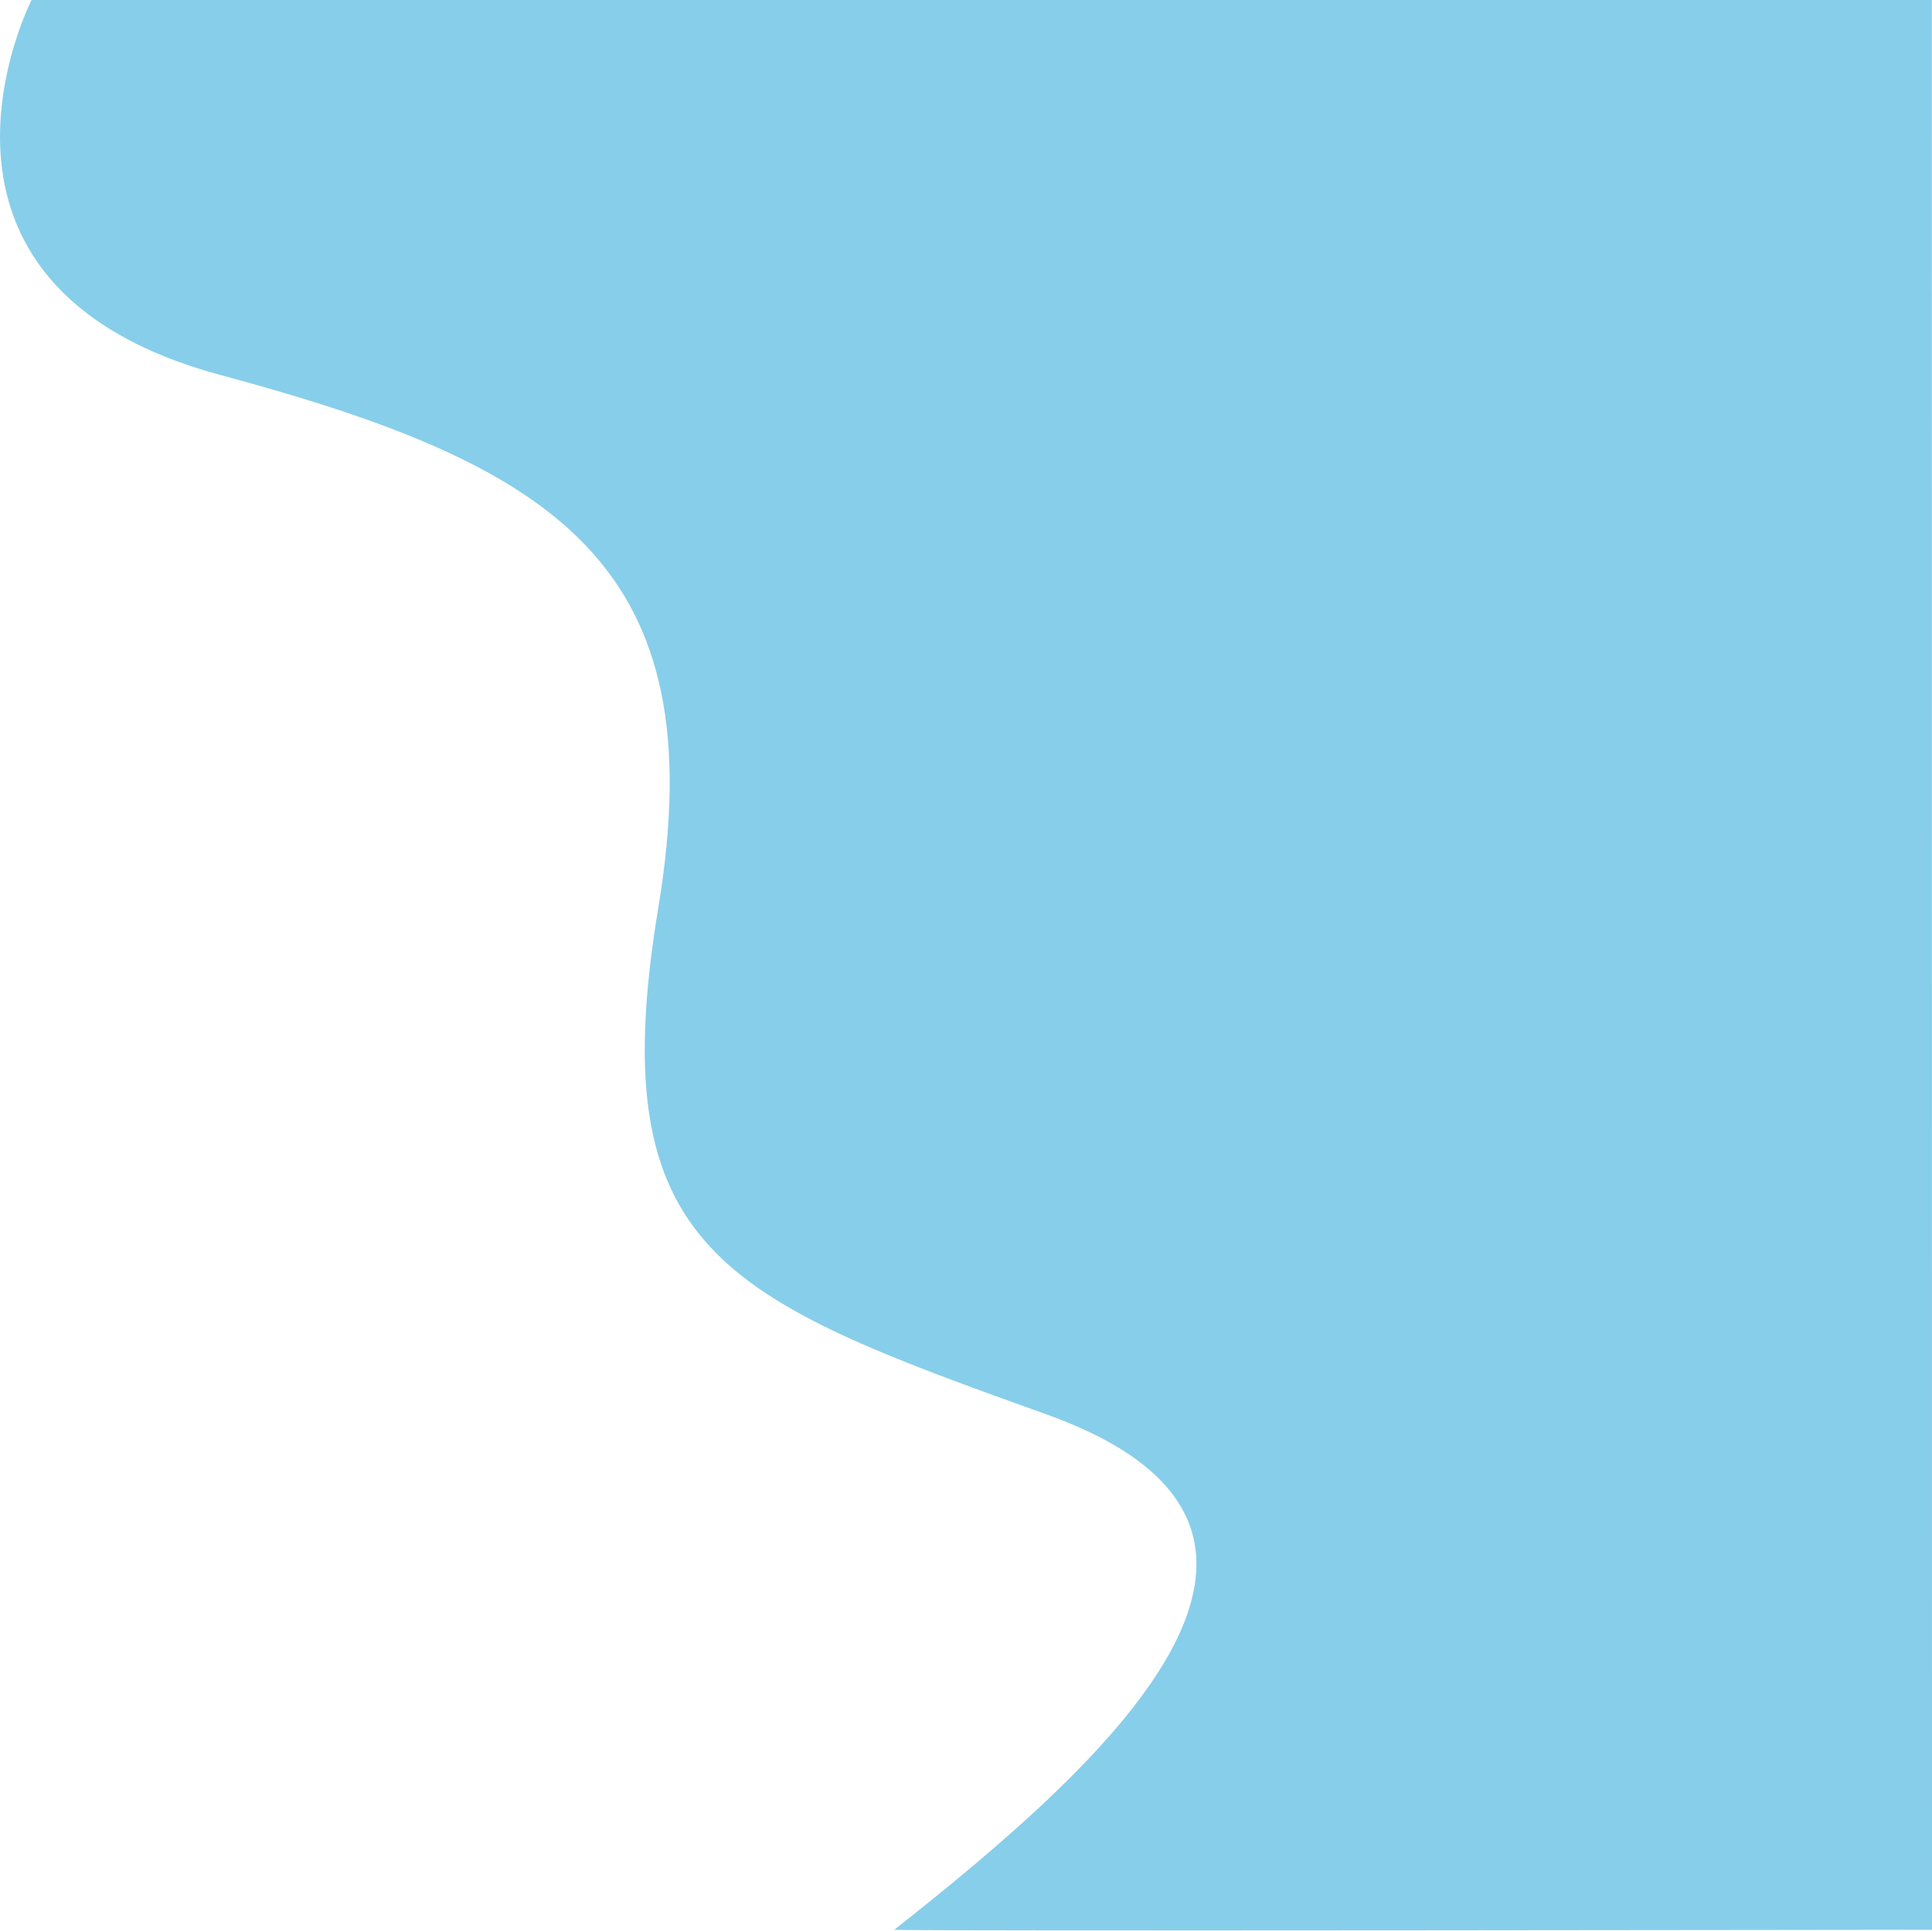
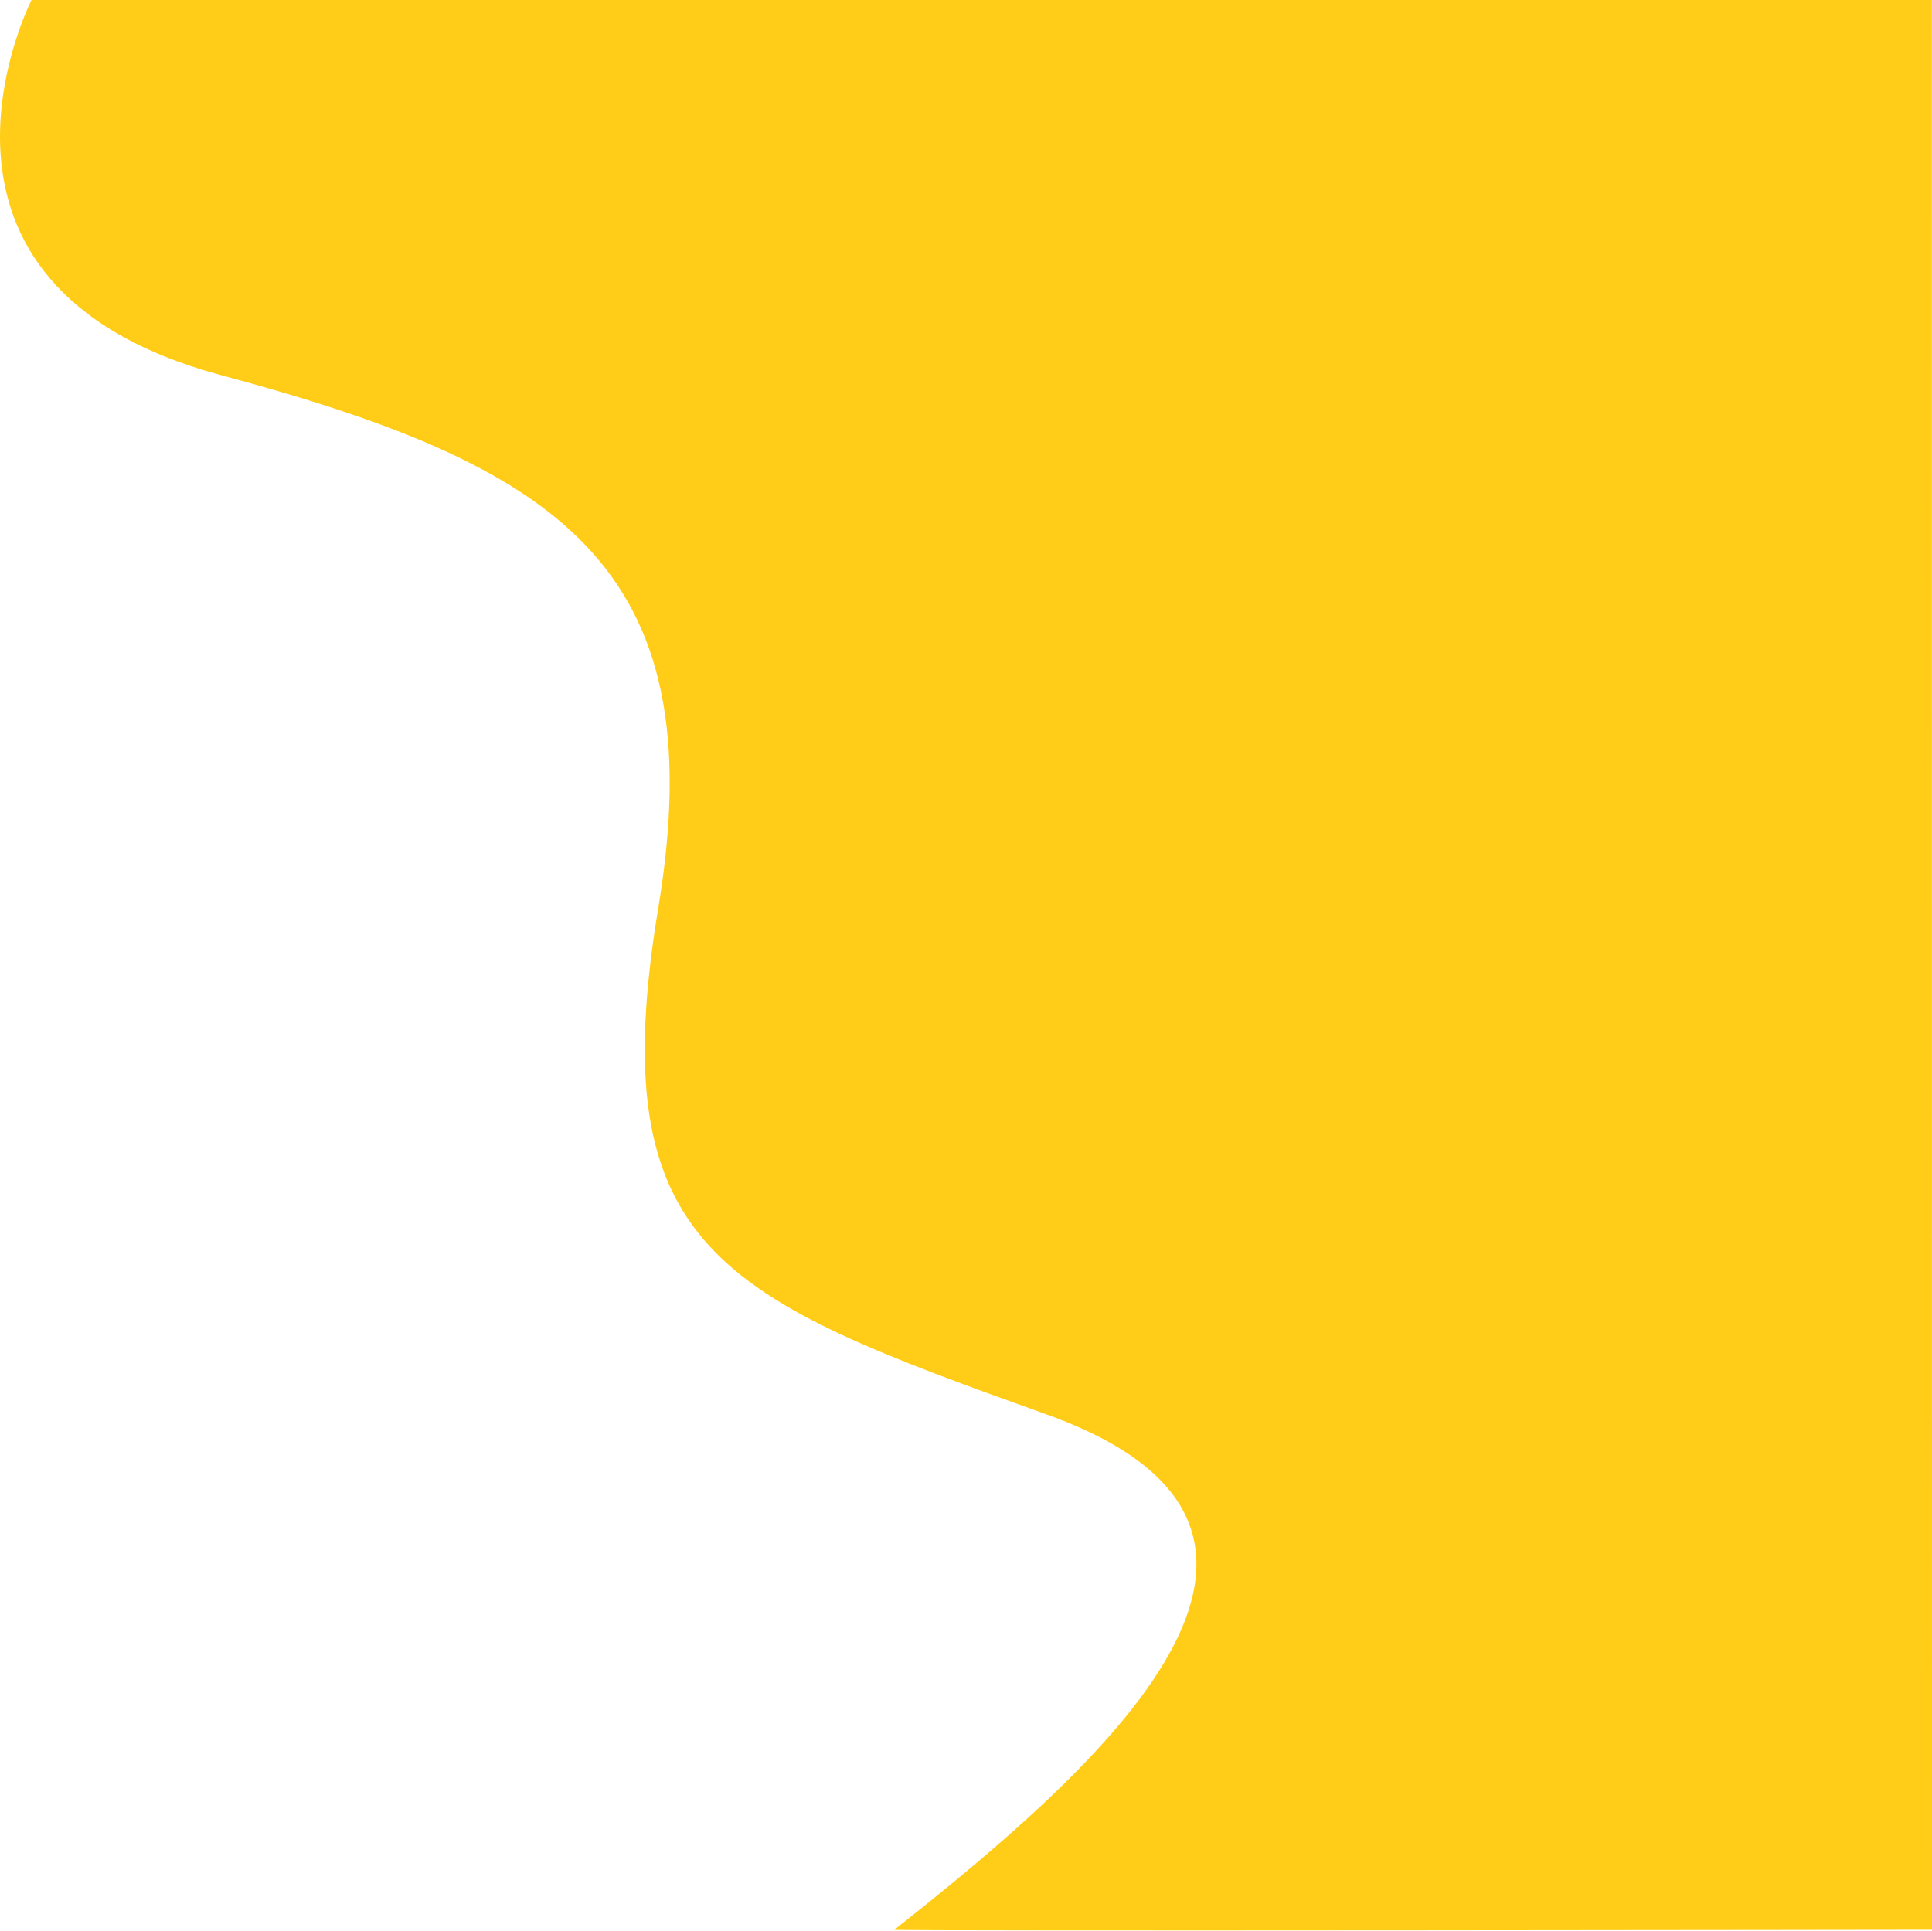
<svg xmlns="http://www.w3.org/2000/svg" width="960.05" height="959.383" viewBox="0 0 960.05 959.383">
-   <path id="Path_4" data-name="Path 4" d="M360.518-329.031s-72.4,141.563,94,186.385S700.341-48.732,671.977,122.021s32.146,194.232,192.876,251.861S891.3,549.441,789.215,630.011c1.042.747,515.678-.011,515.678-.011l-.079-959.042Z" transform="translate(-344.843 329.042)" fill="#87ceeb" />
+   <path id="Path_4" data-name="Path 4" d="M360.518-329.031s-72.4,141.563,94,186.385S700.341-48.732,671.977,122.021s32.146,194.232,192.876,251.861S891.3,549.441,789.215,630.011c1.042.747,515.678-.011,515.678-.011l-.079-959.042Z" transform="translate(-344.843 329.042)" fill="#ffcd17" />
</svg>
